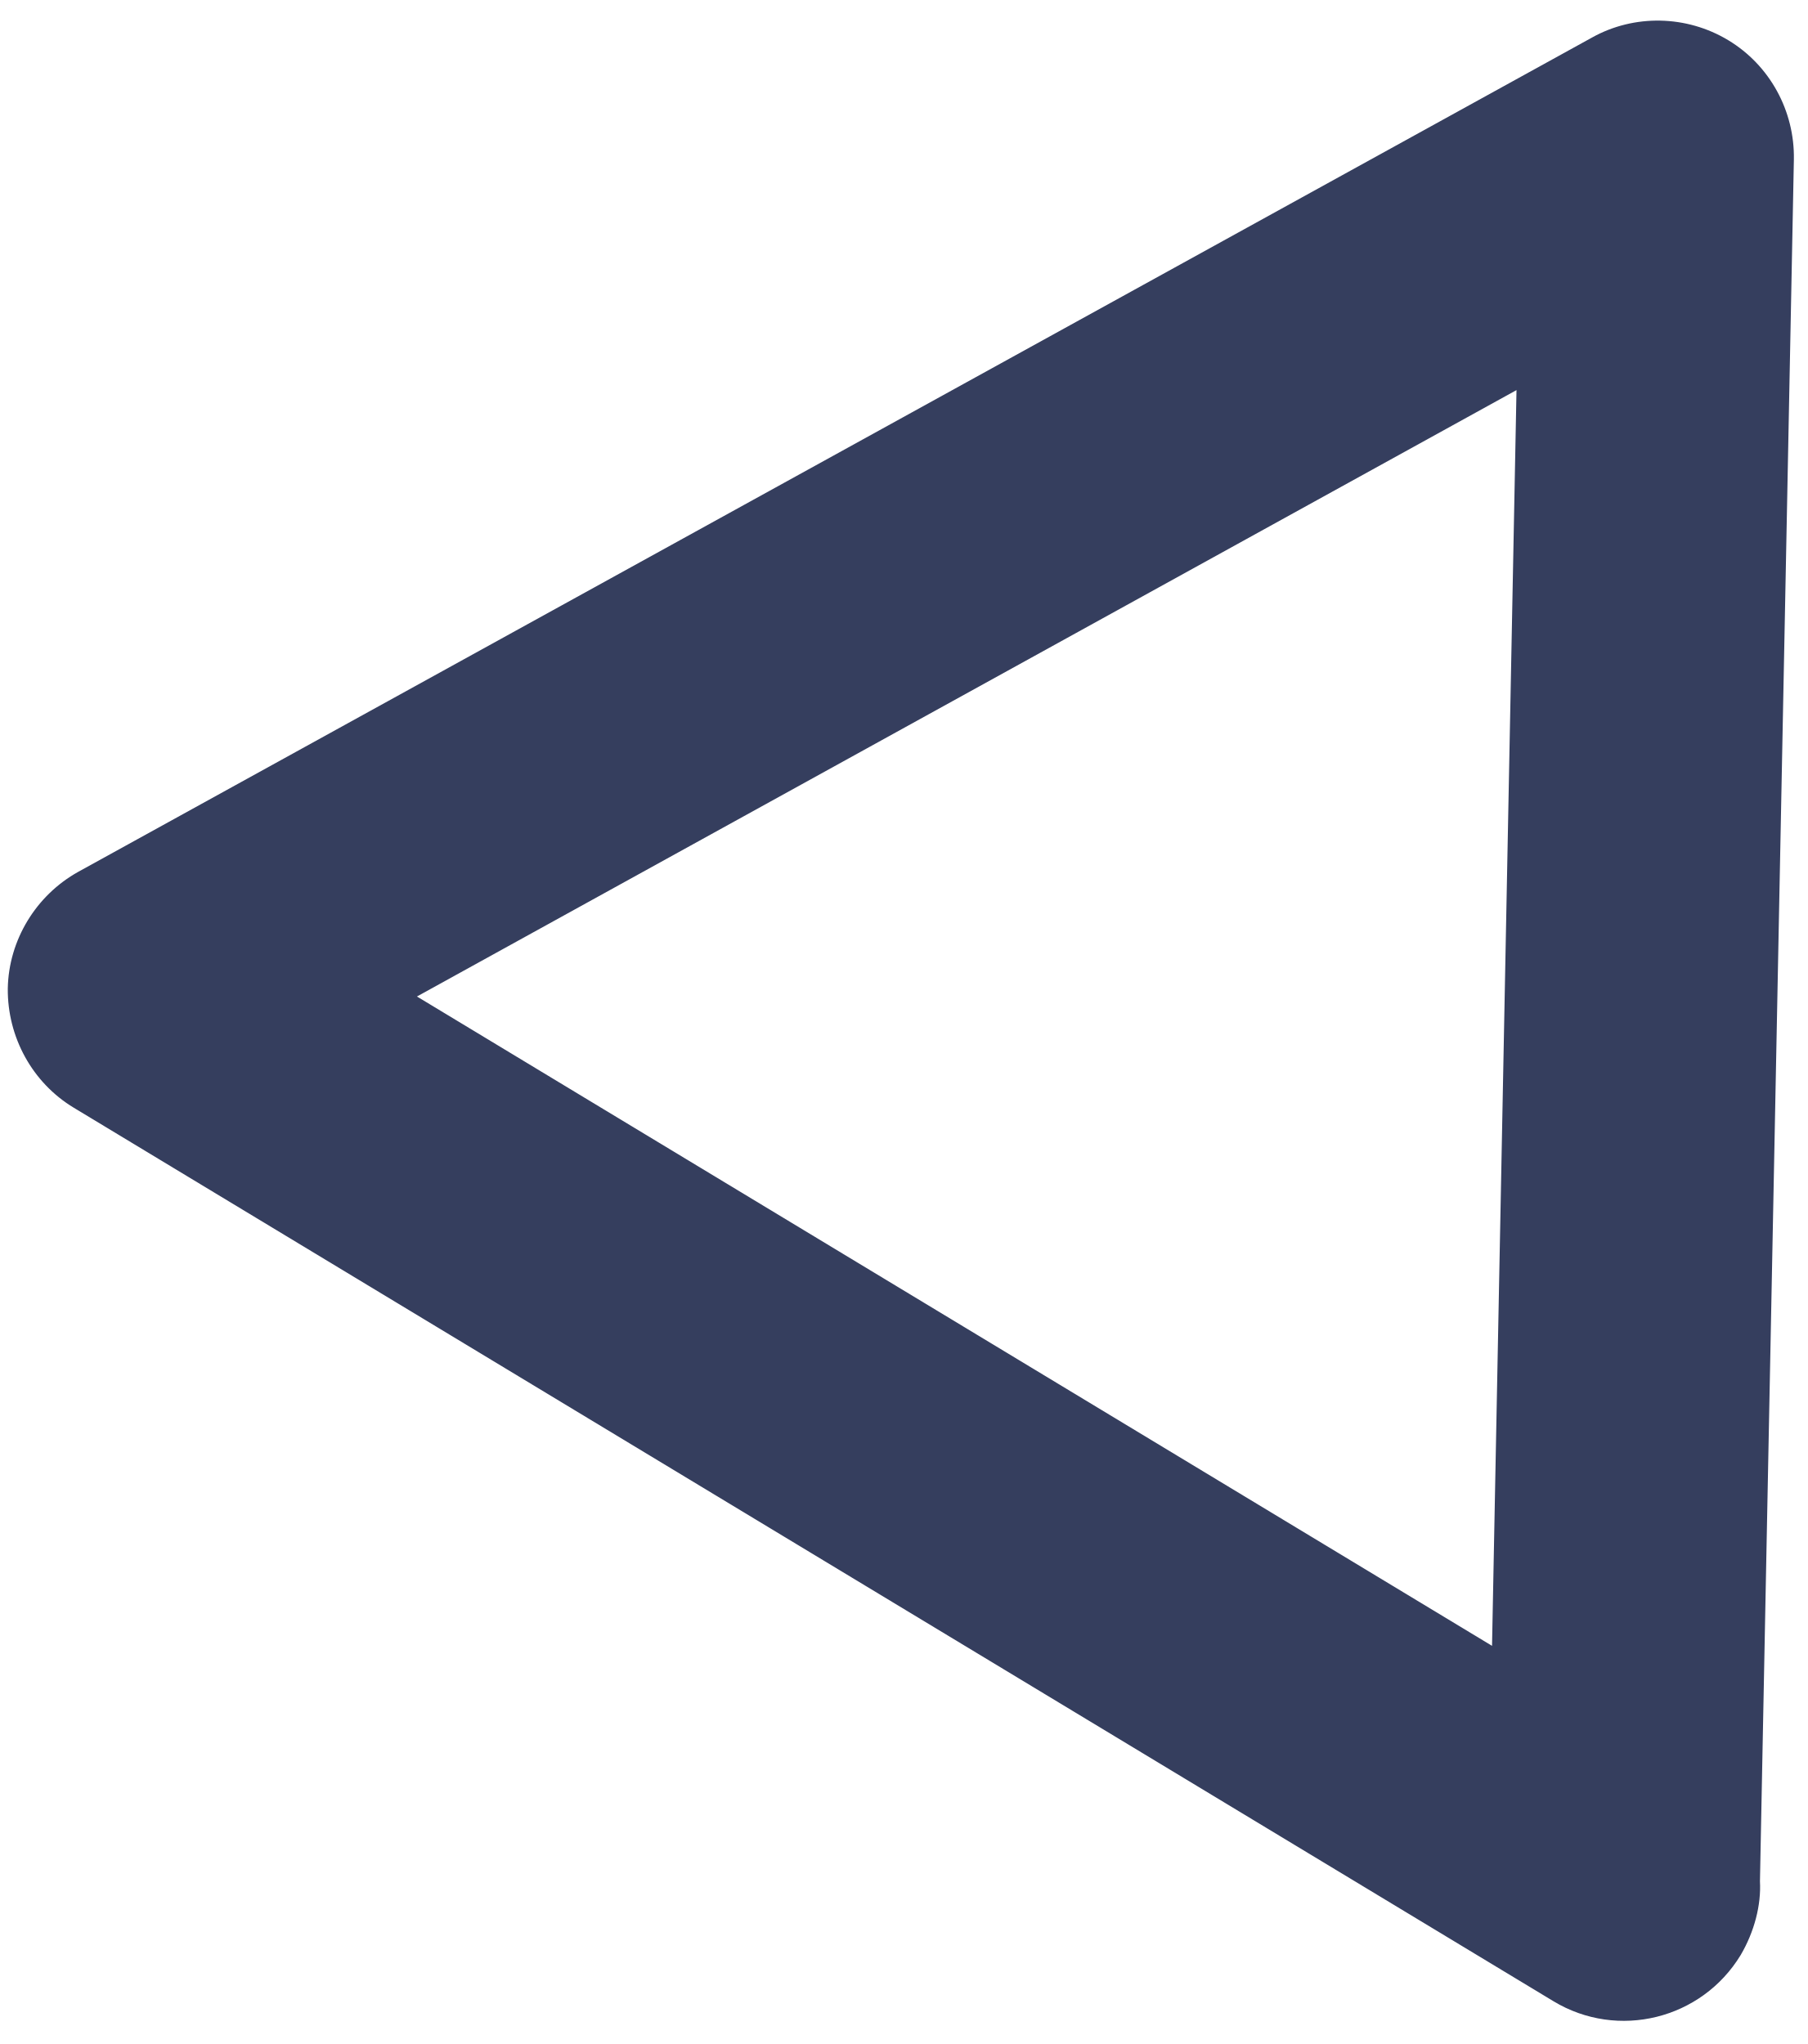
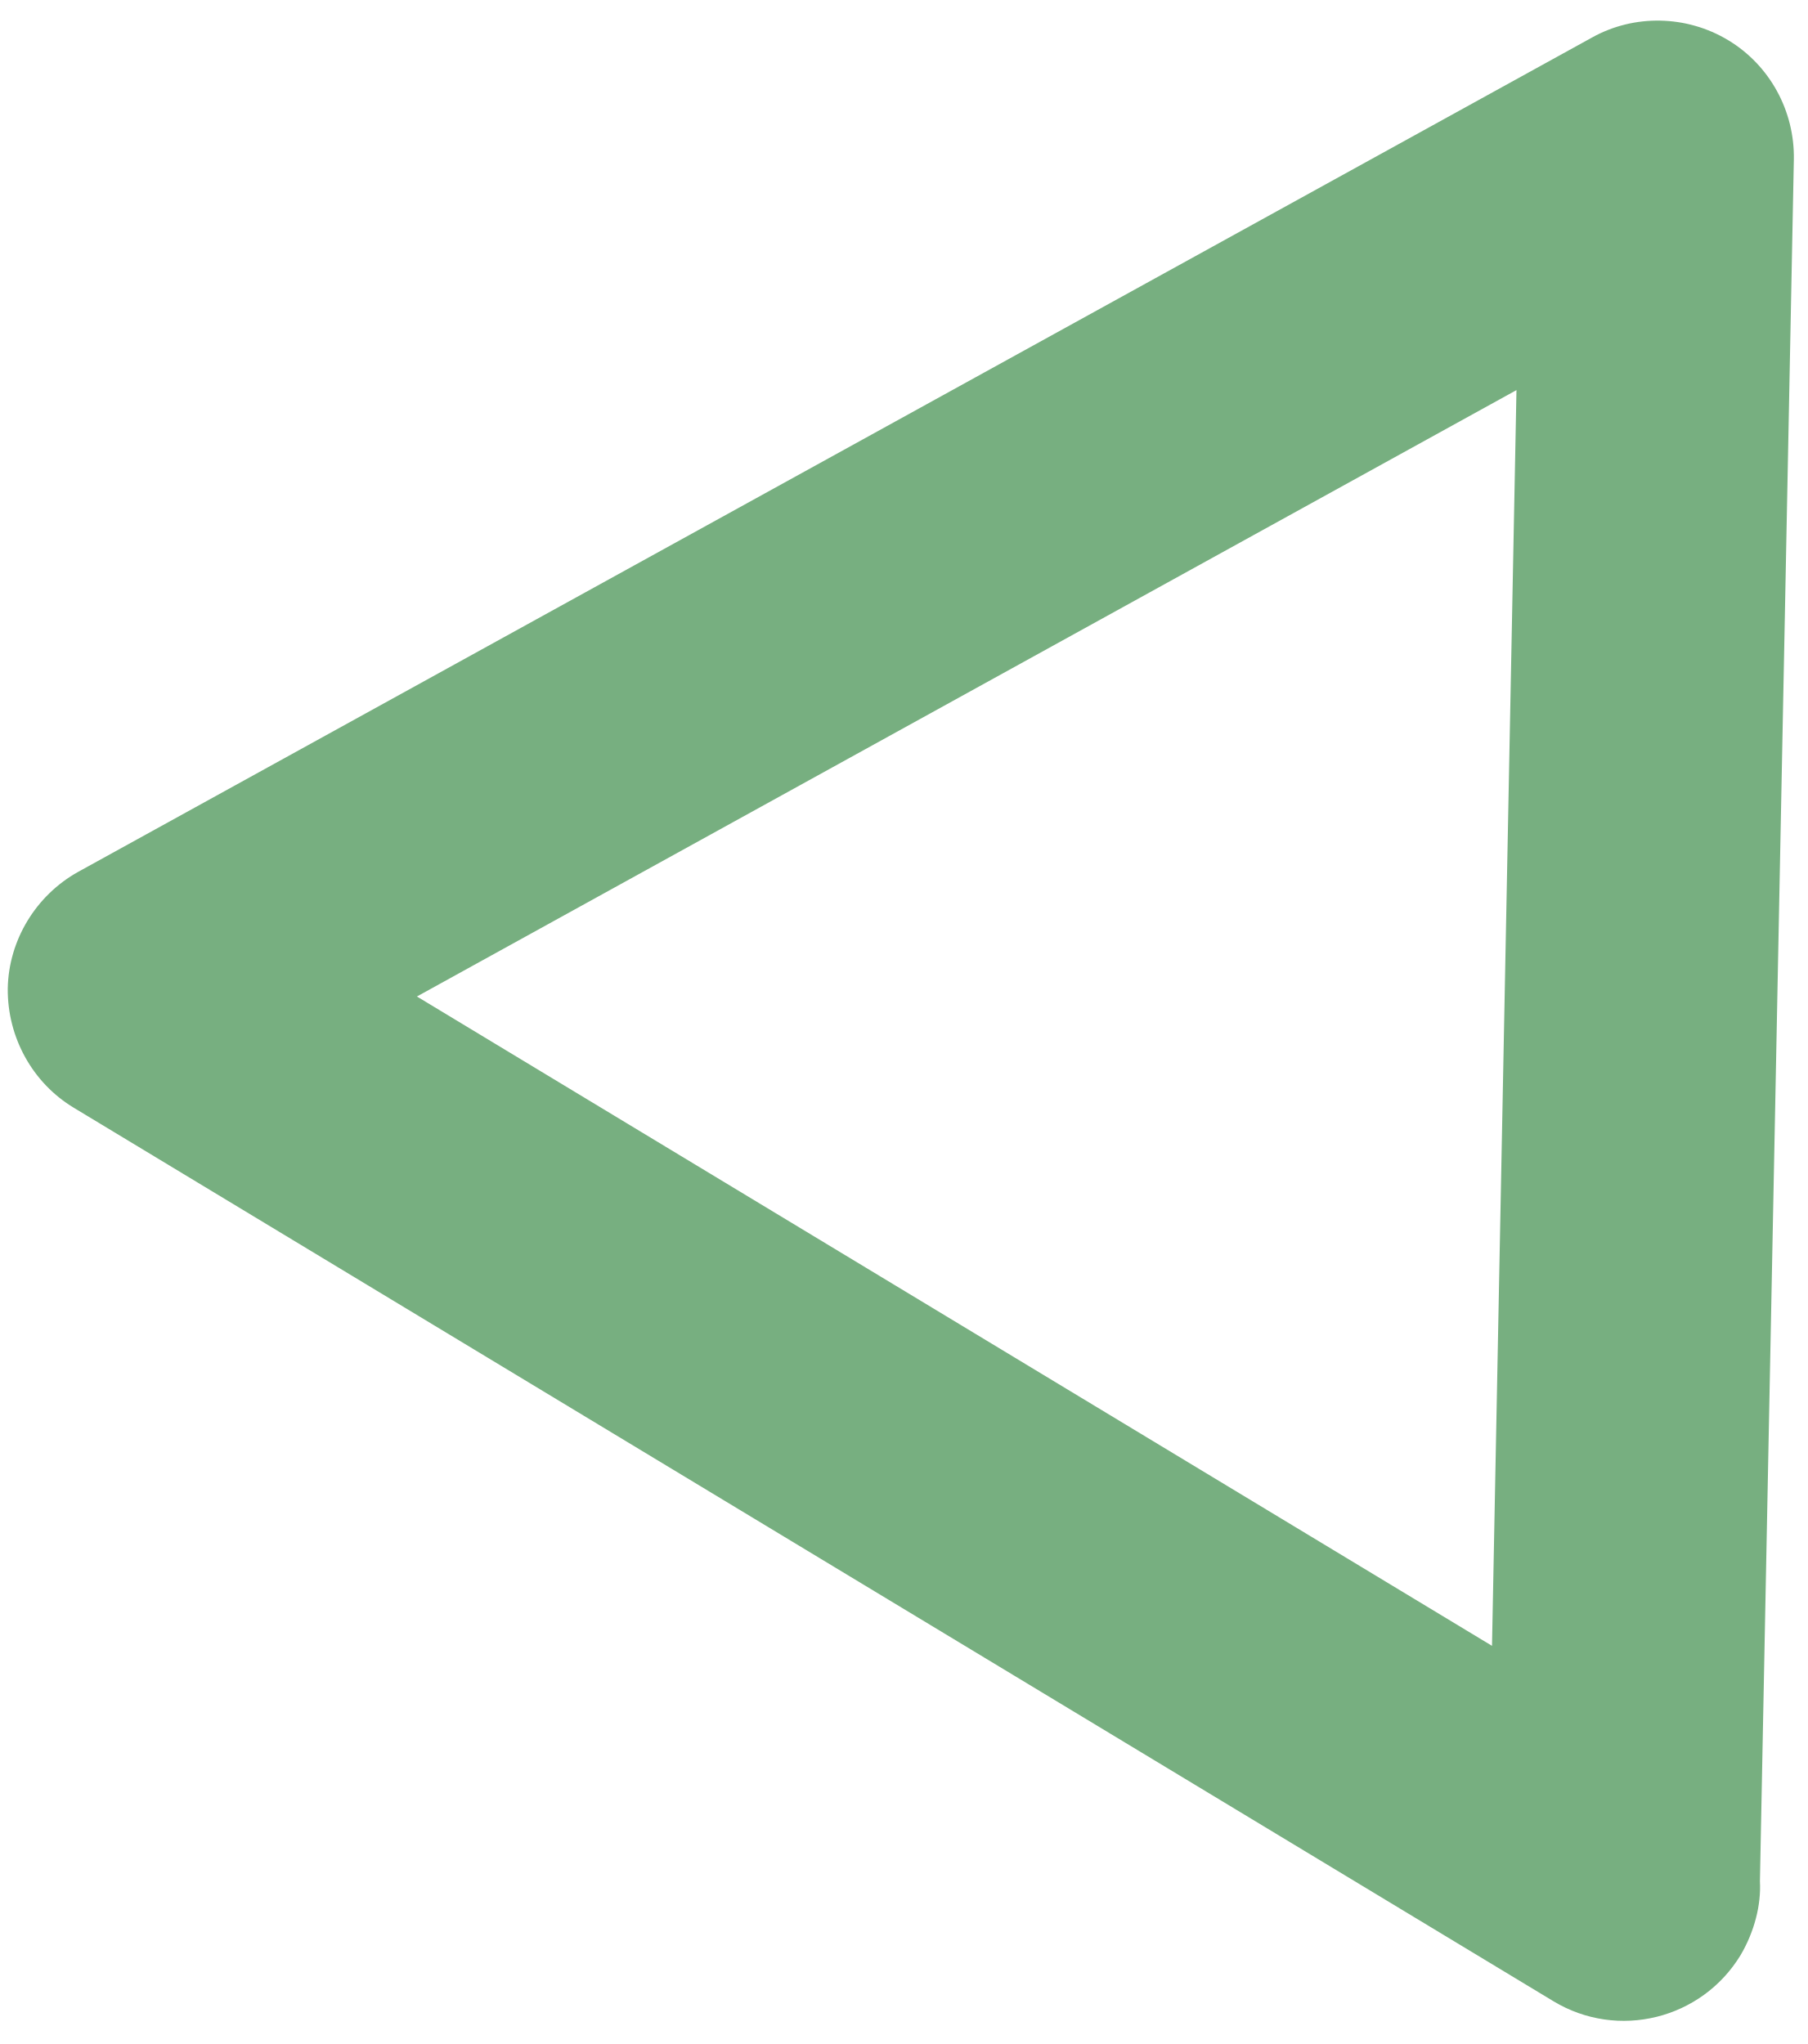
<svg xmlns="http://www.w3.org/2000/svg" width="61" height="69" viewBox="0 0 61 69" fill="none">
-   <path d="M50.359 55.559L14.073 33.639L51.185 13.169L50.359 55.559ZM59.402 63.507L60.547 5.383C60.576 3.745 59.735 2.202 58.33 1.356C56.924 0.509 55.156 0.474 53.736 1.266L2.64 29.431C1.219 30.222 0.292 31.731 0.263 33.37C0.248 35.006 1.089 36.551 2.495 37.397L52.432 67.556C54.605 68.869 57.431 68.169 58.75 65.999C59.214 65.21 59.446 64.309 59.402 63.507Z" fill="#353E5E" />
+   <path d="M50.358 55.559L14.072 33.639L51.184 13.169L50.358 55.559ZM59.401 63.507L60.546 5.383C60.575 3.745 59.734 2.202 58.329 1.356C56.923 0.509 55.155 0.474 53.735 1.266L2.639 29.431C1.218 30.222 0.291 31.731 0.262 33.37C0.247 35.006 1.088 36.551 2.494 37.397L52.431 67.556C54.604 68.869 57.43 68.169 58.749 65.999C59.213 65.21 59.445 64.309 59.401 63.507Z" fill="#77AF80" />
</svg>
